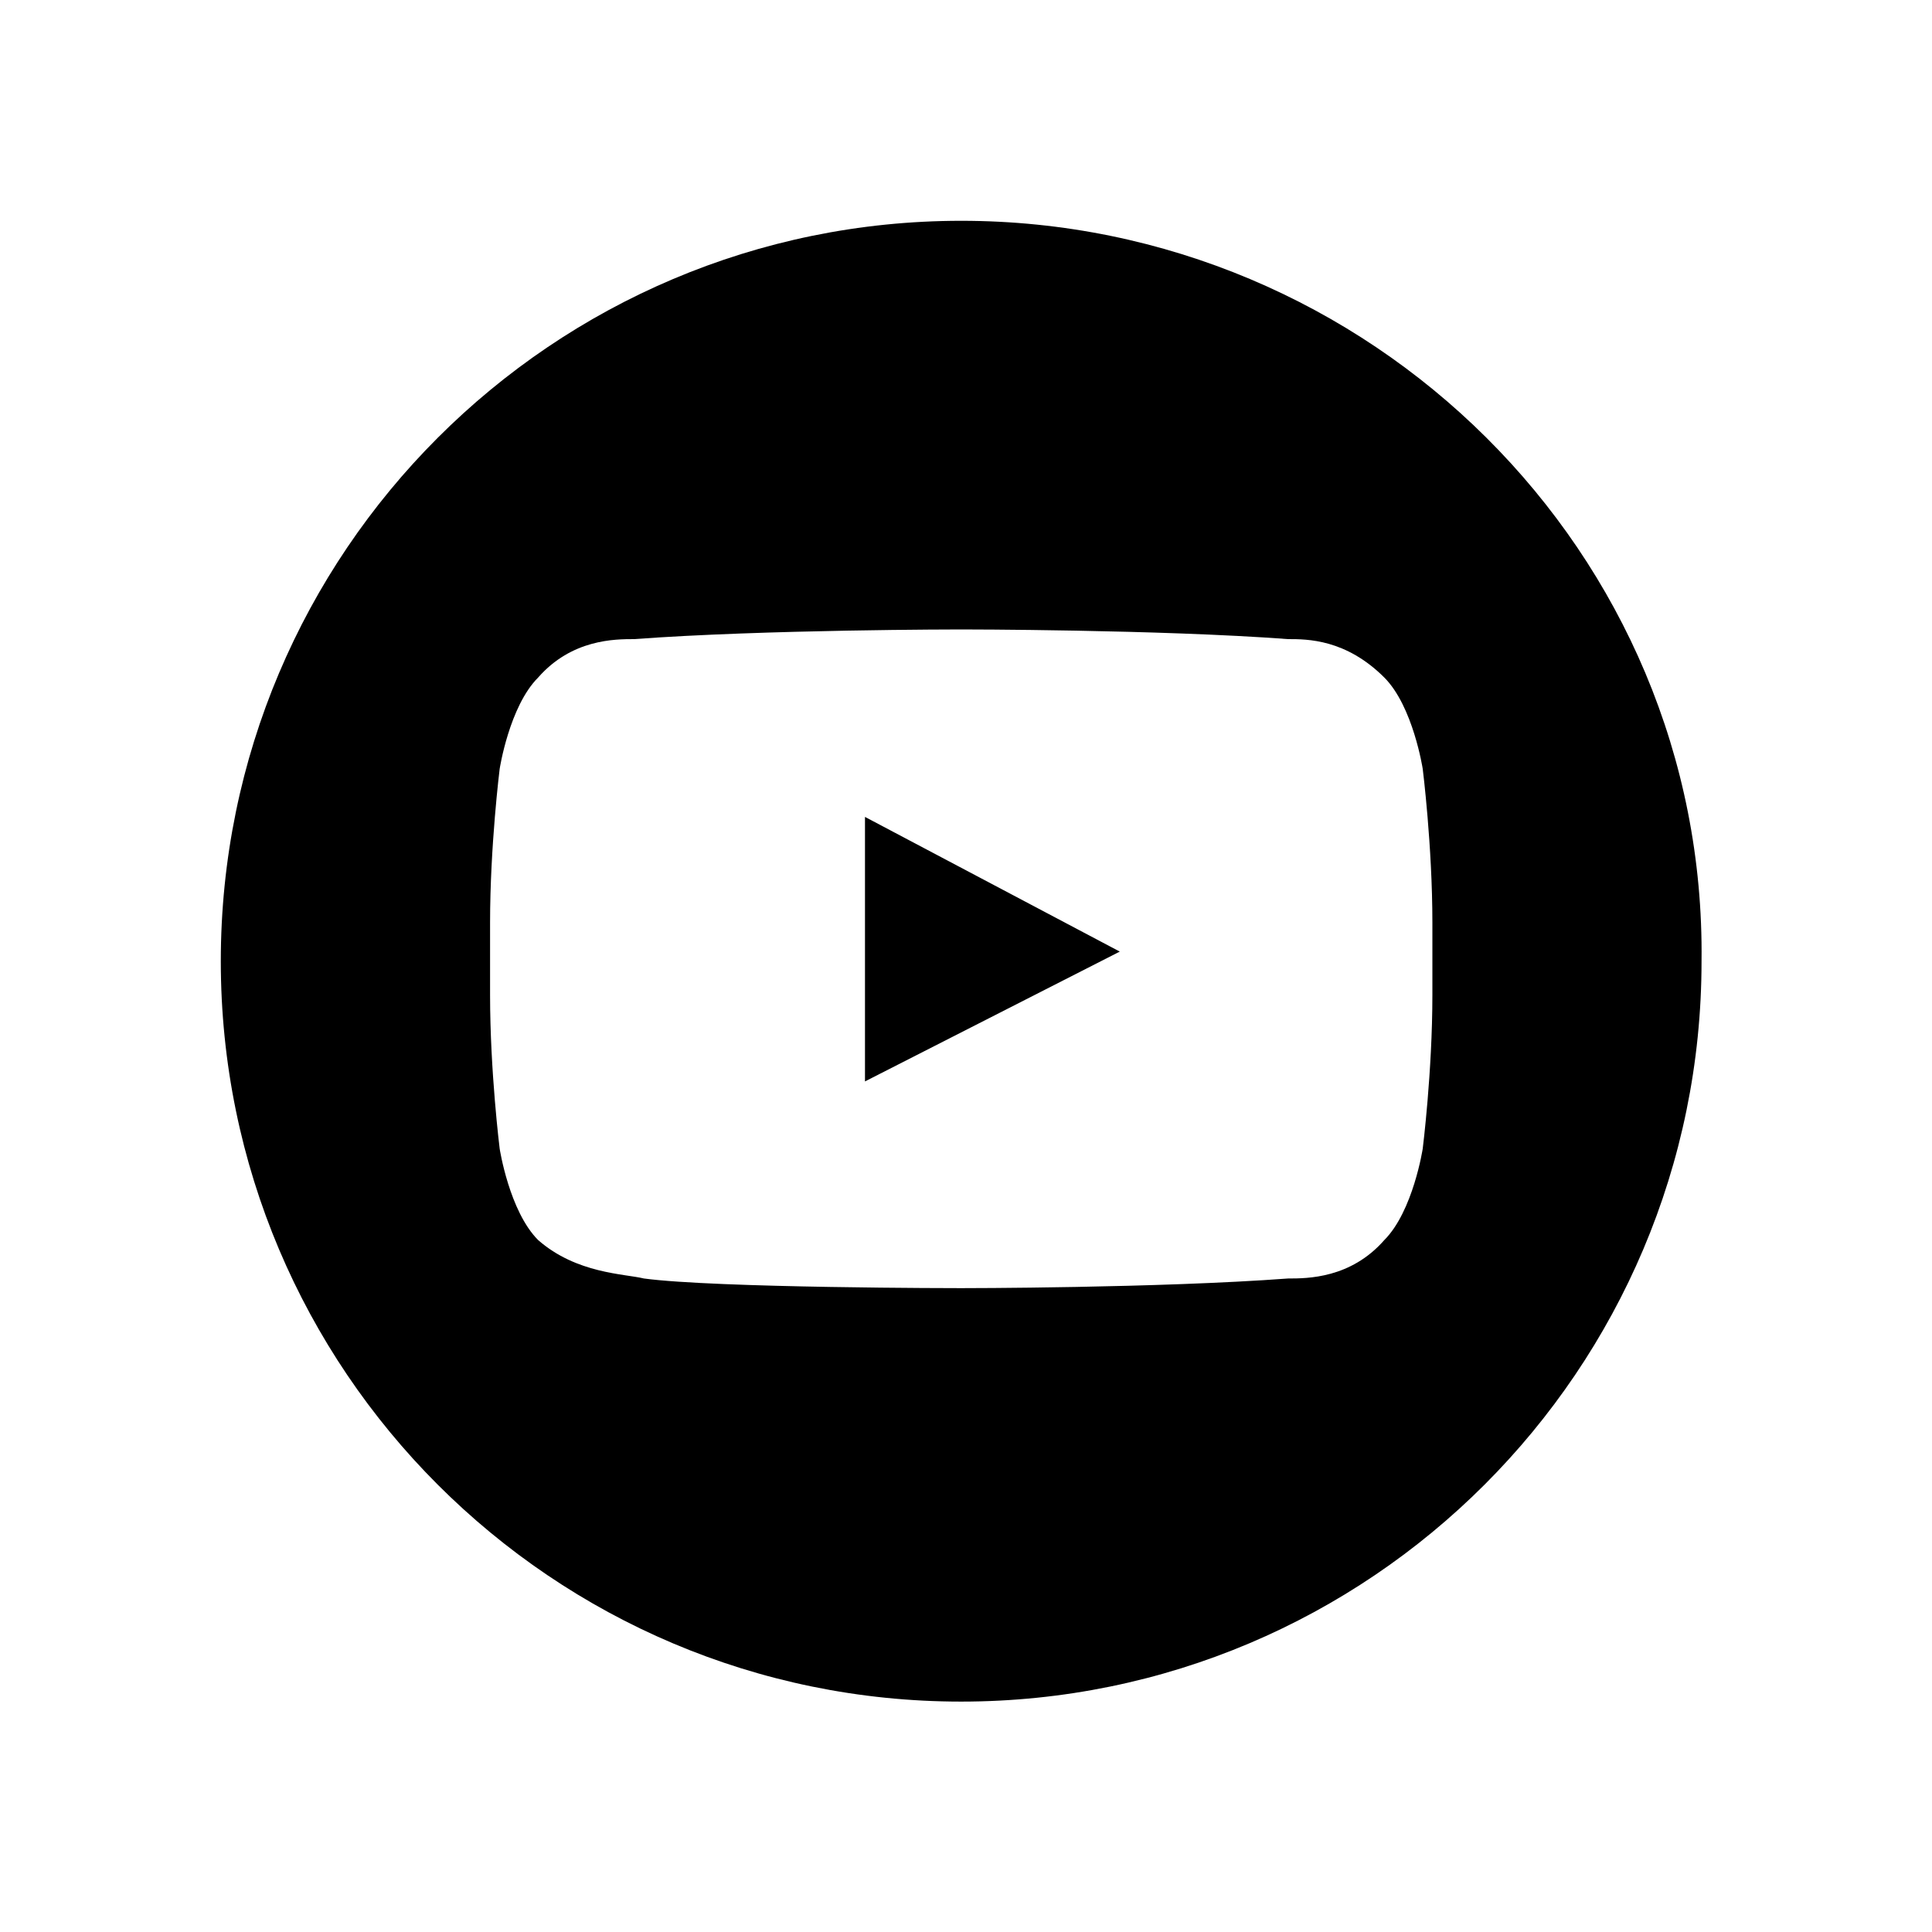
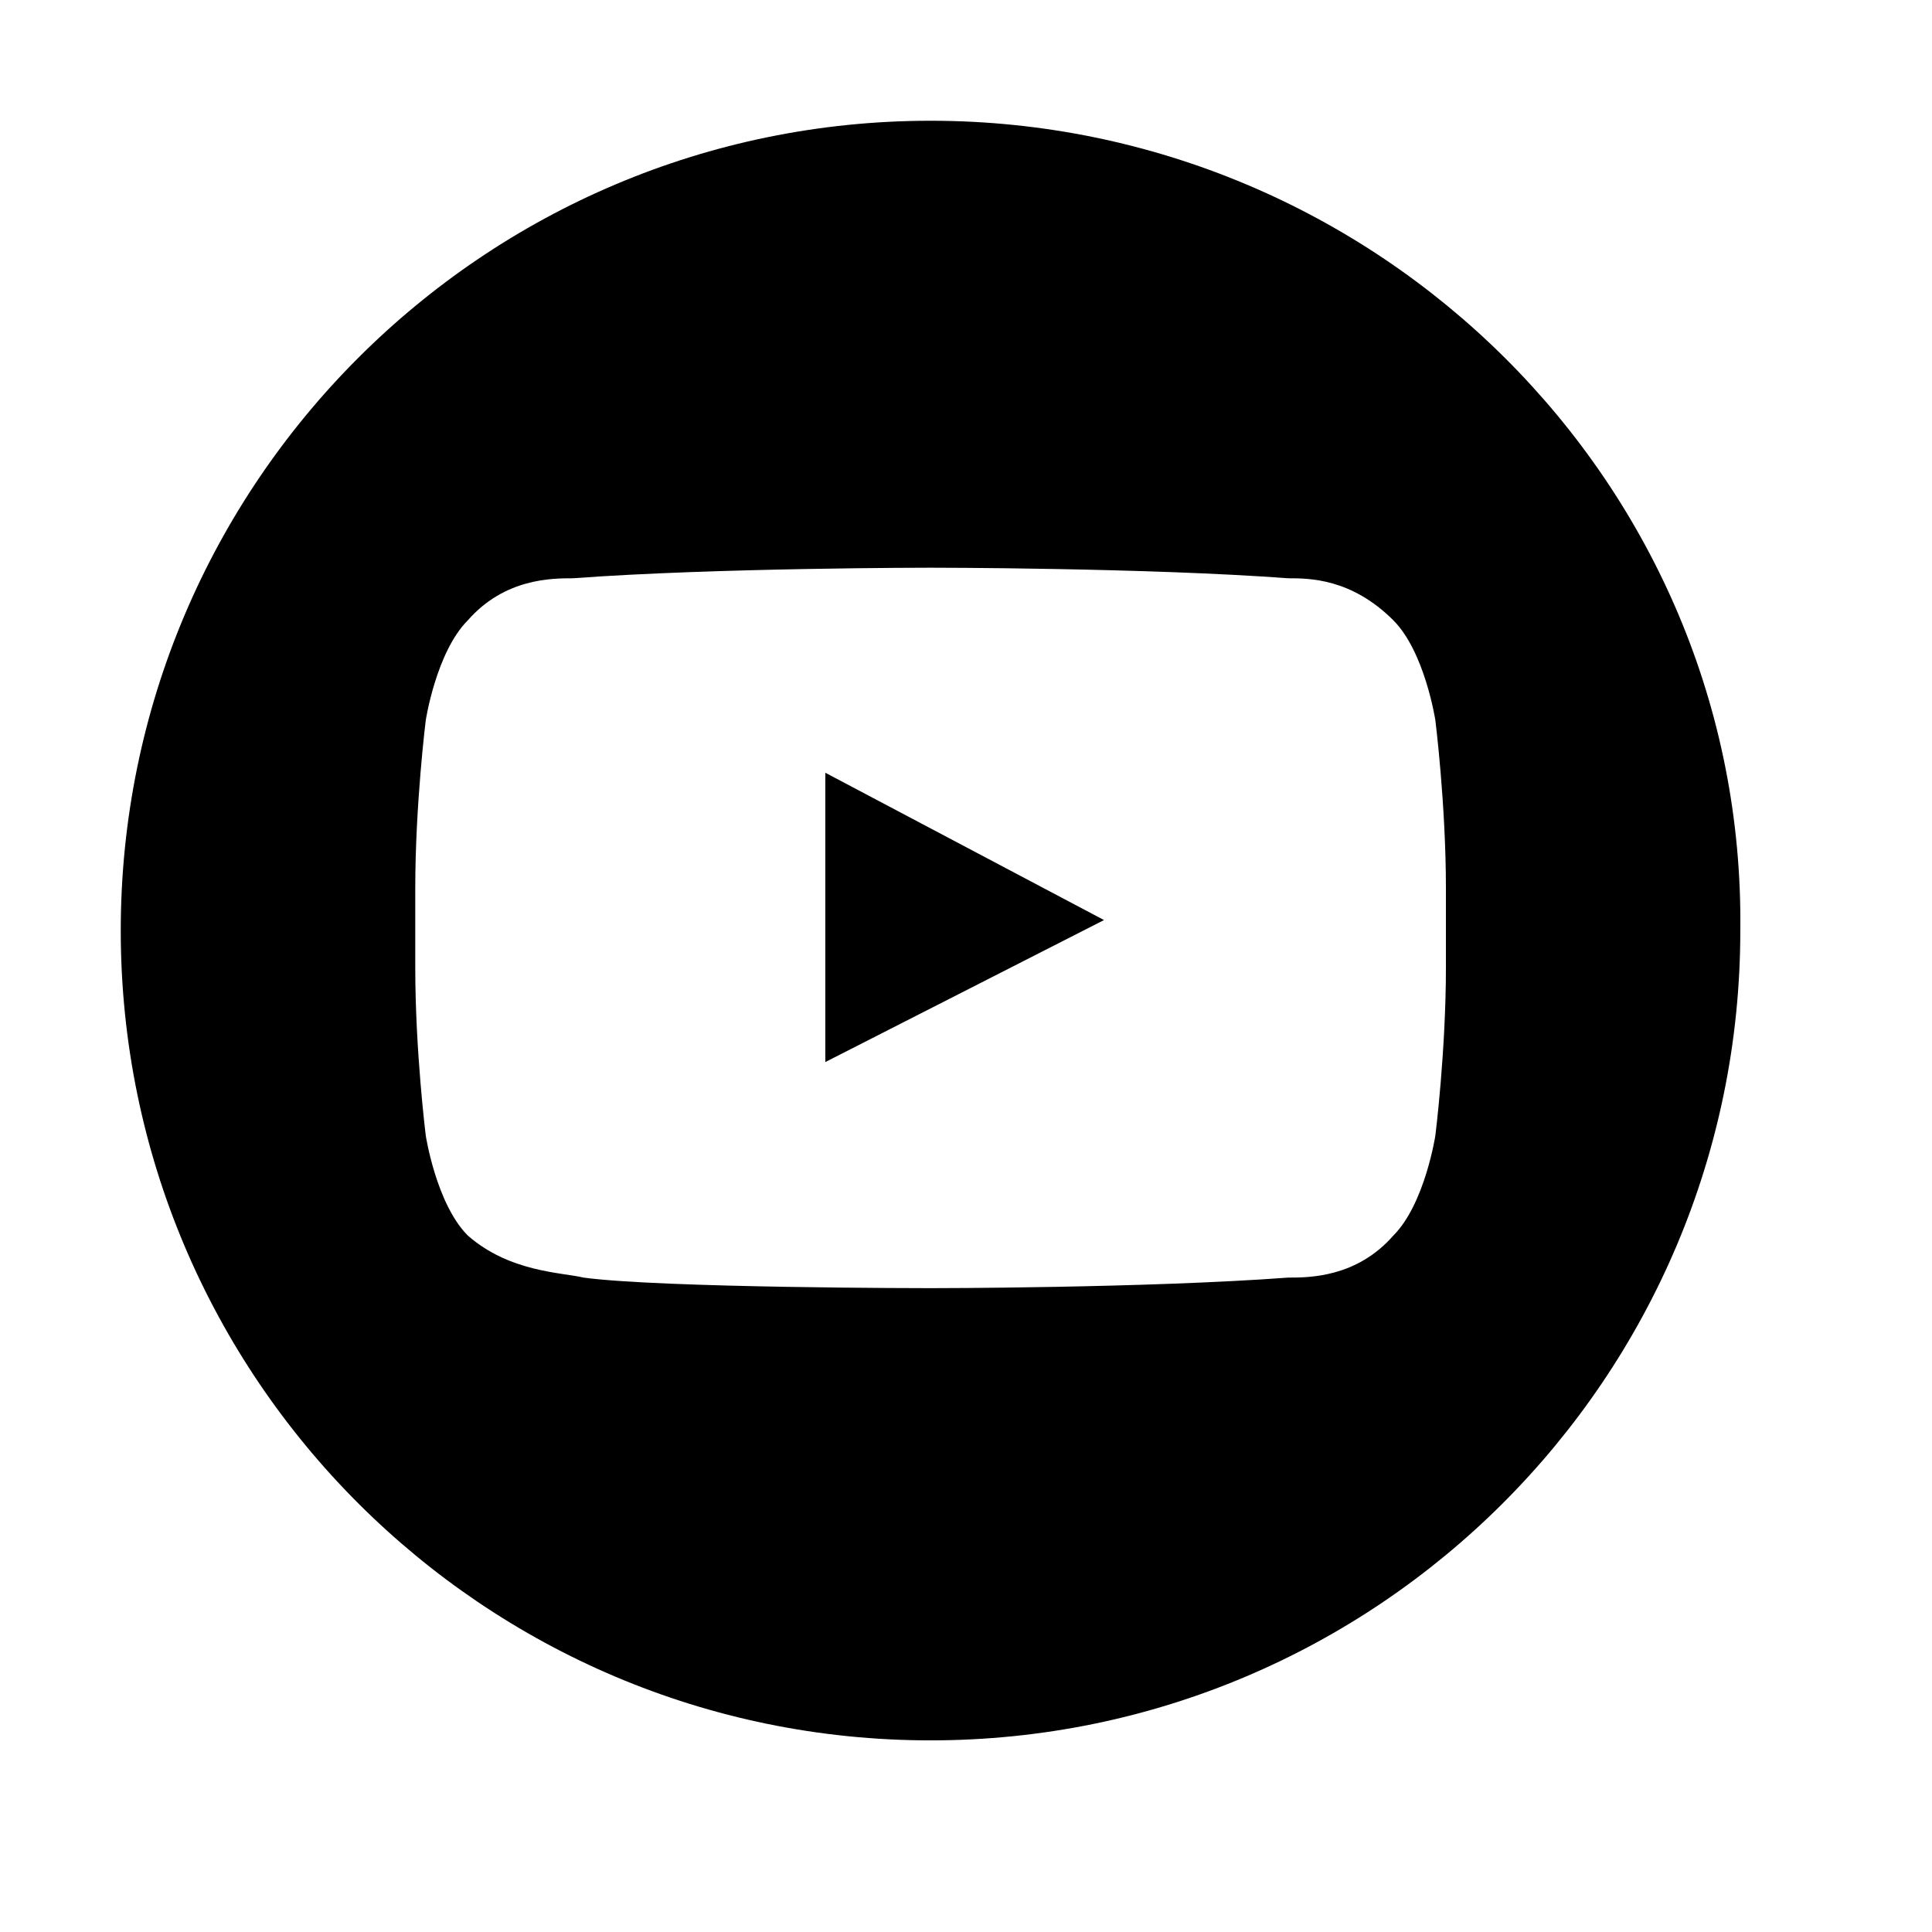
- <svg xmlns="http://www.w3.org/2000/svg" viewBox="0 0 35 35">
+ <svg xmlns="http://www.w3.org/2000/svg" viewBox="2 2 32 32">
  <defs />
  <path d="M25.949 18.022c0 1.395-.175 2.787-.175 2.787s-.174 1.133-.696 1.656c-.61.696-1.395.696-1.742.696-2.352.175-5.923.175-5.923.175s-4.442 0-5.748-.175c-.349-.086-1.22-.086-1.916-.696-.523-.523-.697-1.656-.697-1.656s-.174-1.392-.174-2.787v-1.306c0-1.394.174-2.787.174-2.787s.174-1.132.697-1.655c.61-.696 1.393-.696 1.741-.696 2.352-.175 5.923-.175 5.923-.175s3.571 0 5.923.175c.347 0 1.045 0 1.742.696.522.523.696 1.655.696 1.655s.175 1.393.175 2.787v1.306zM15.67 19.591l4.616-2.352-4.616-2.44v4.792zm-11.67-2.178c0 7.404 6.009 13.413 13.412 13.413 7.403 0 13.413-6.01 13.413-13.413C30.913 10.009 24.816 4 17.413 4 10.01 4 4 10.01 4 17.413z" />
</svg>
